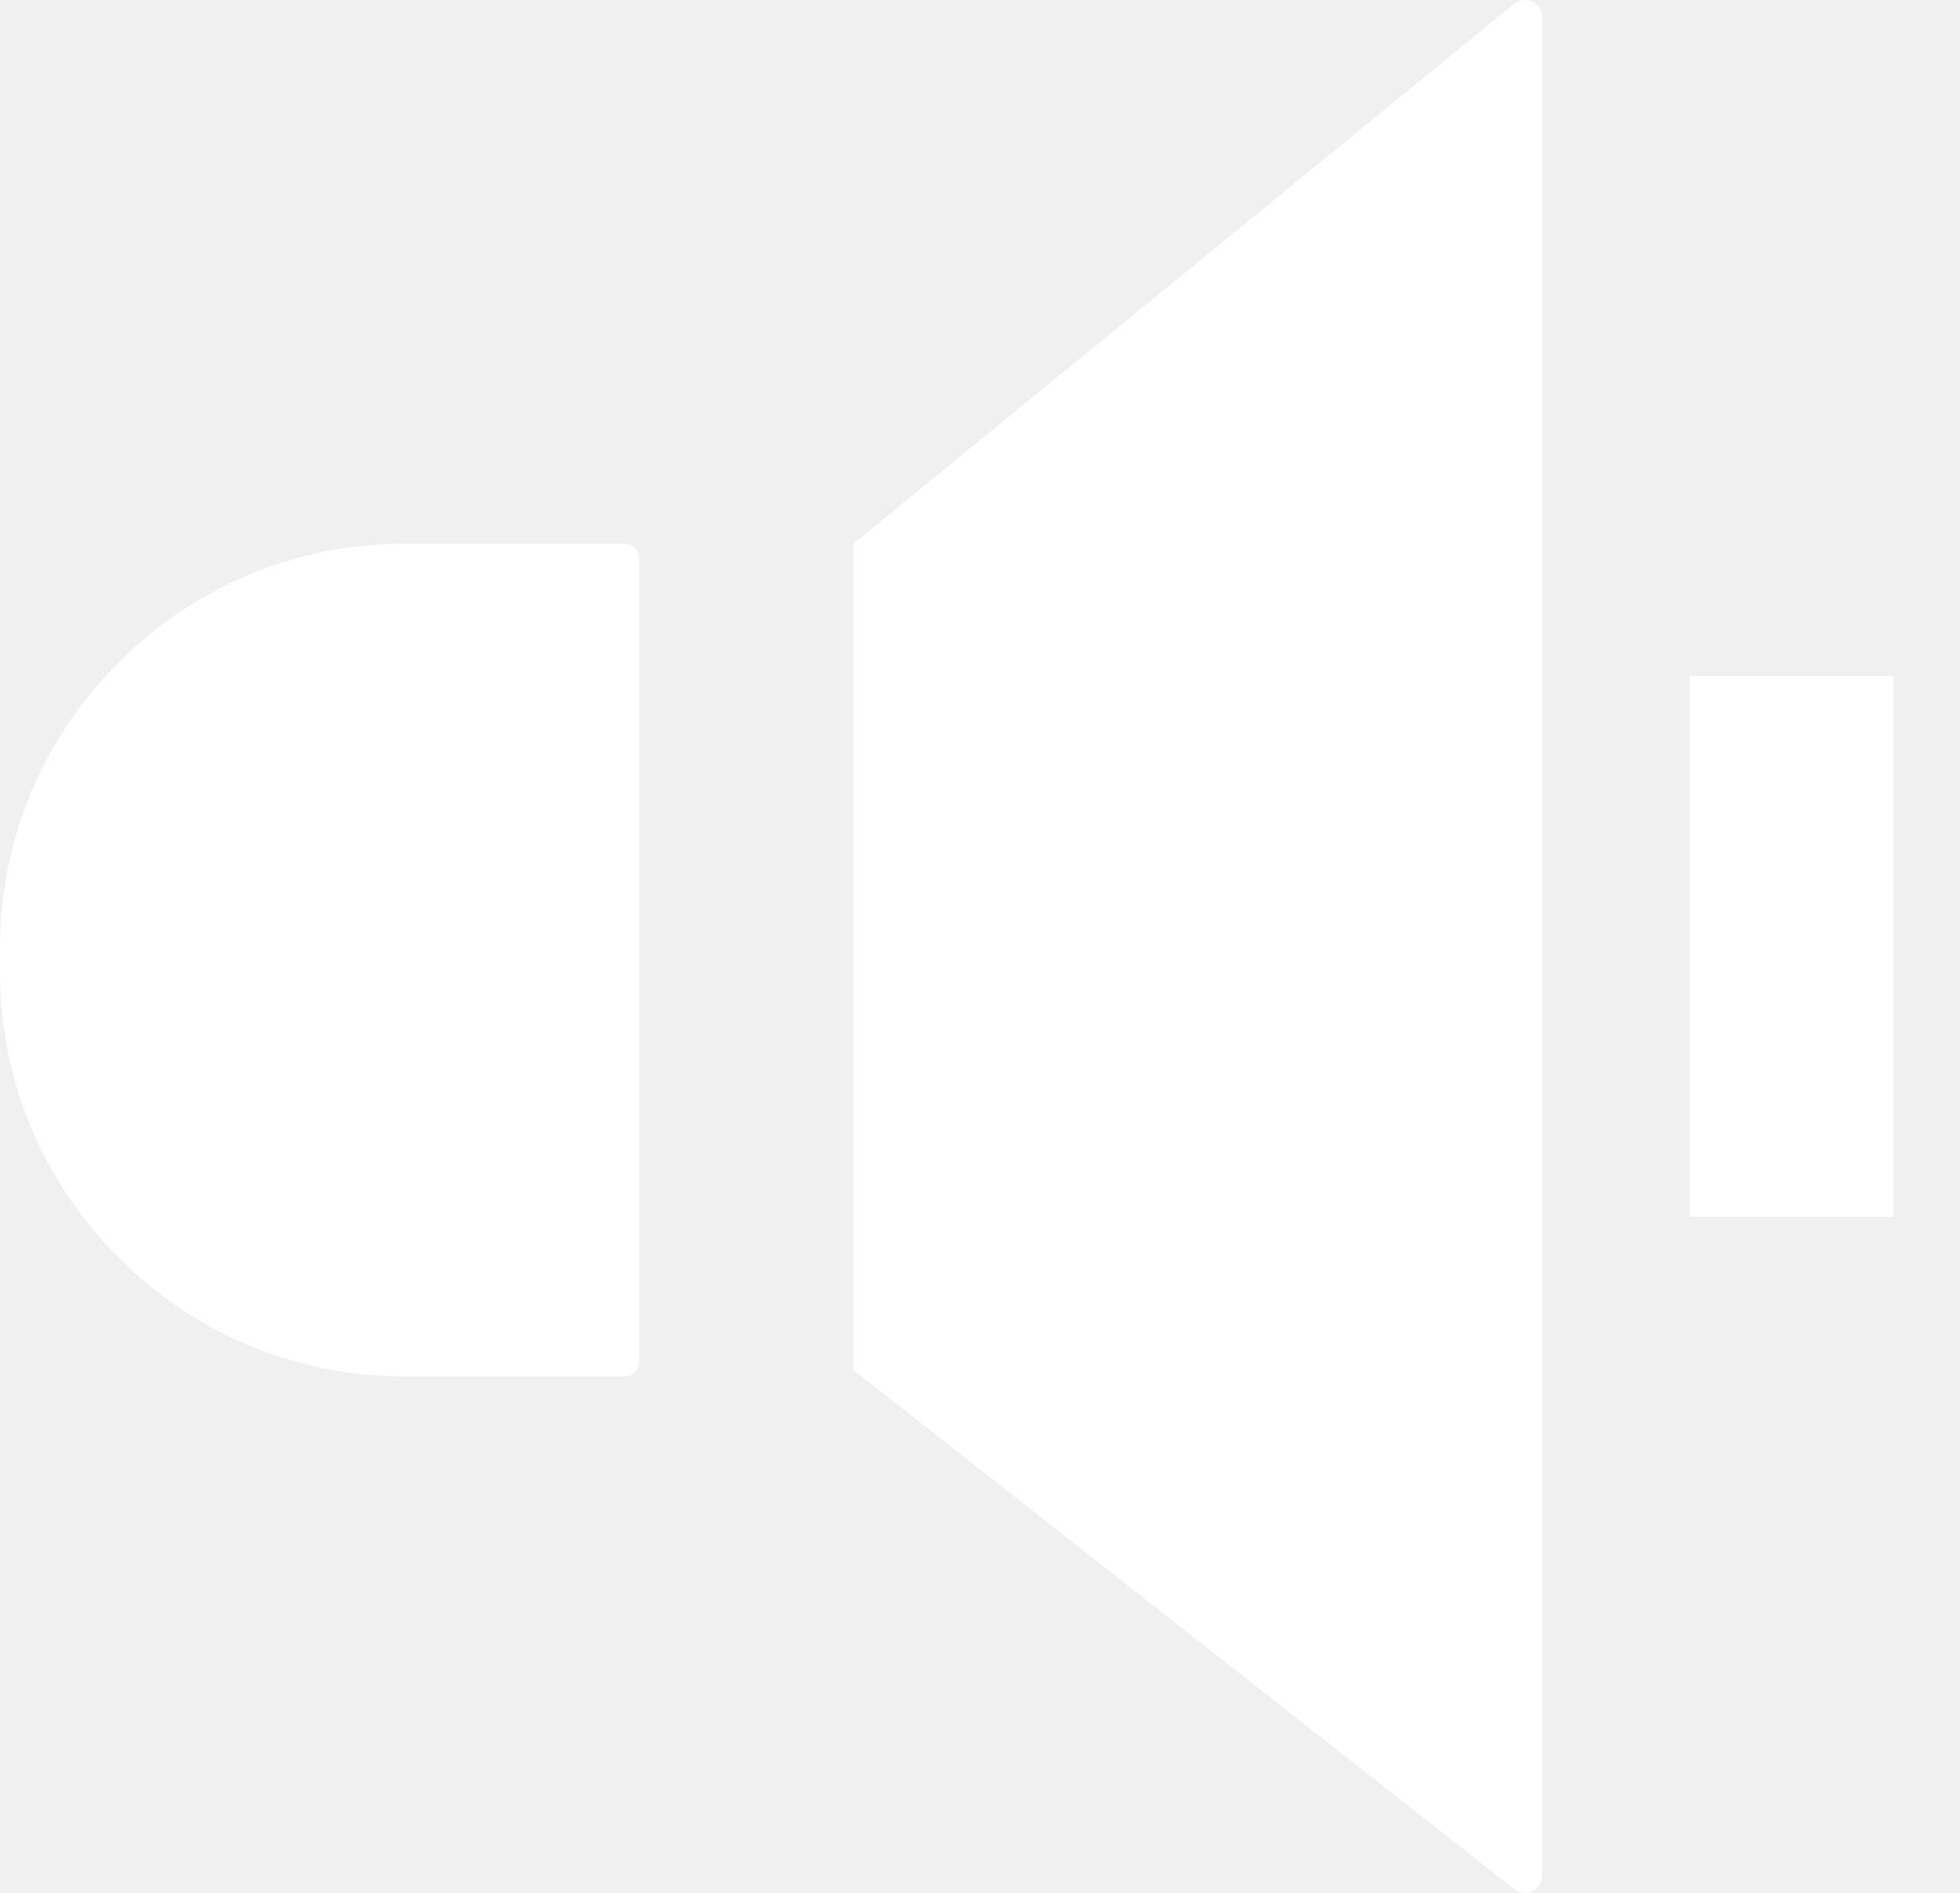
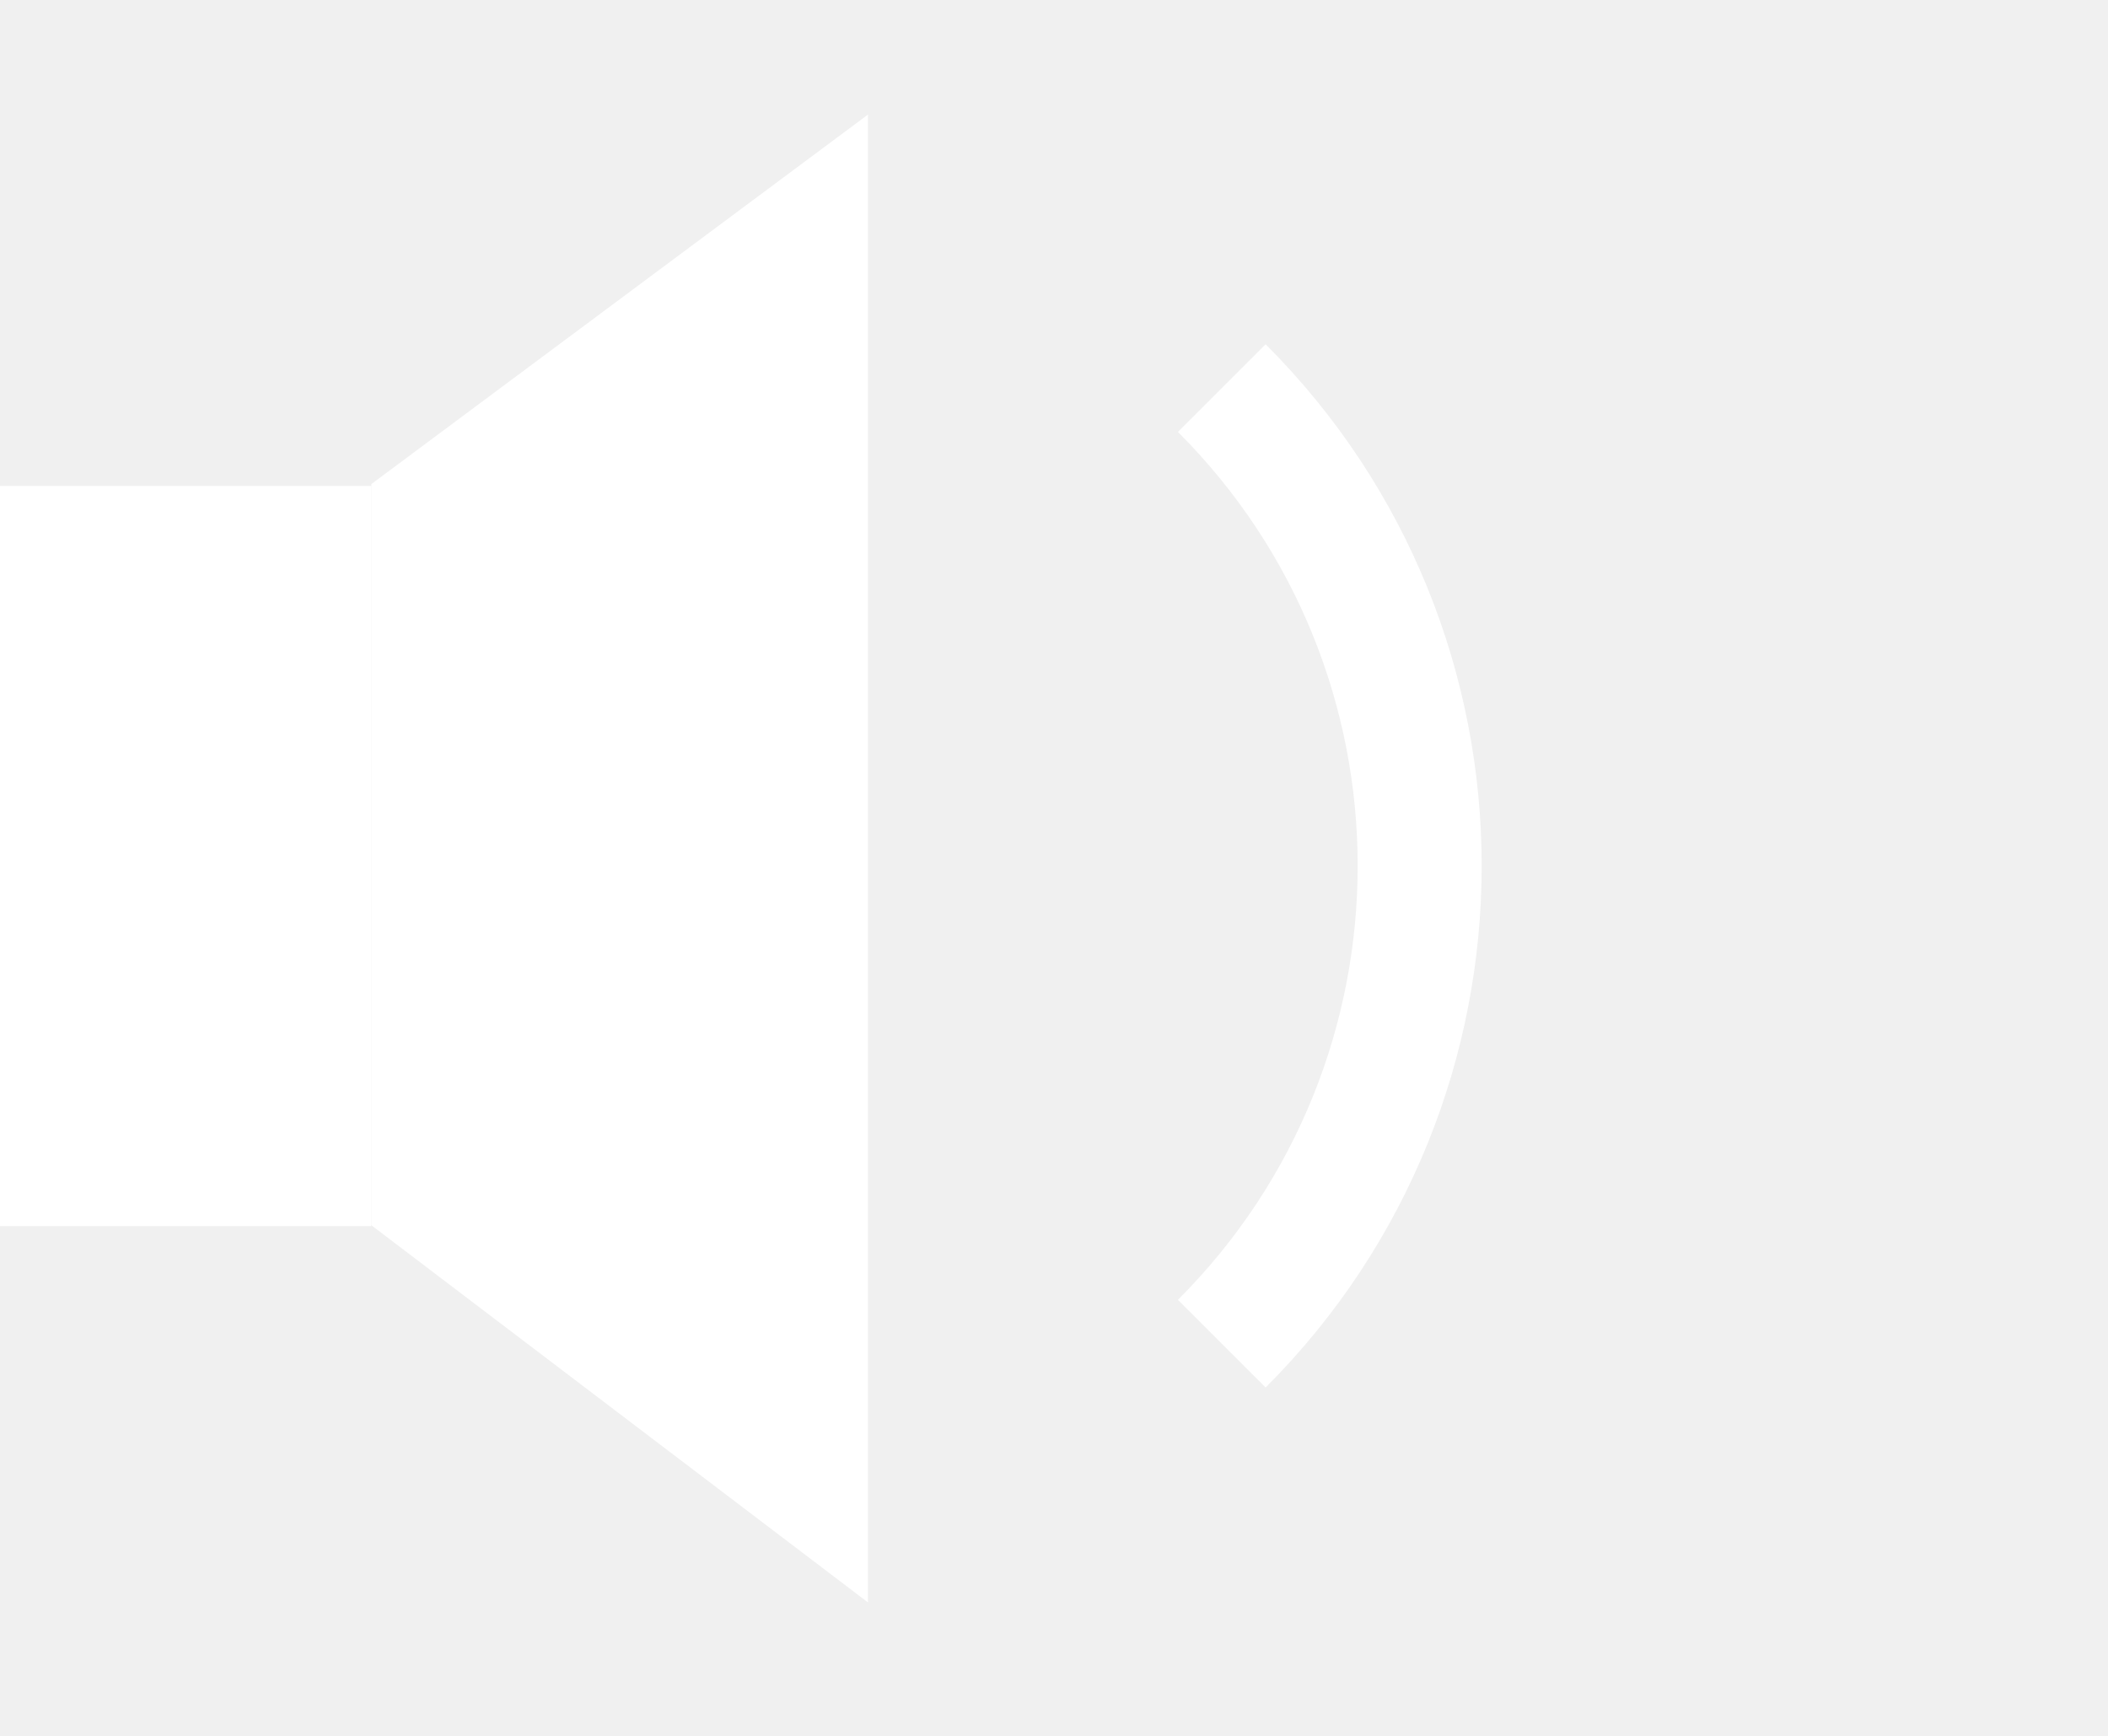
- <svg xmlns="http://www.w3.org/2000/svg" width="29px" height="28px" viewBox="0 0 29 28" version="1.1">
-   <defs />
-   <g id="Page-1" stroke="none" stroke-width="1" fill="#FFFFFF" fill-rule="evenodd">
-     <path d="M12.626,20.264 L22.406,27.945 C22.574,28.077 22.819,27.957 22.819,27.744 L22.819,0.256 C22.819,0.04 22.569,-0.078 22.402,0.058 L12.626,8.042 L12.626,20.264 Z M5.974,20.361 L9.238,20.361 C9.359,20.361 9.459,20.262 9.459,20.14 L9.459,8.262 C9.459,8.142 9.359,8.043 9.238,8.043 L5.974,8.043 C2.689,8.043 0,10.731 0,14.017 L0,14.387 C0,17.672 2.689,20.361 5.974,20.361 Z M25,18 L28.016,18 L28.016,10 L25,10 L25,18 Z" id="volume_50" fill="#FFFFFF" />
+ <svg xmlns="http://www.w3.org/2000/svg" width="17" height="14" viewBox="0 0 17 14">
+   <g fill="none" fill-rule="evenodd">
+     <path fill="#FFF" d="M0 3.919h2.993v5.97H0V3.92zm2.995-.015L7 .924v12L2.995 9.882v-5.98z" />
+     <path stroke="#FFF" d="M9.853 10.837a5.45 5.45 0 0 0 0-7.707" />
  </g>
</svg>
